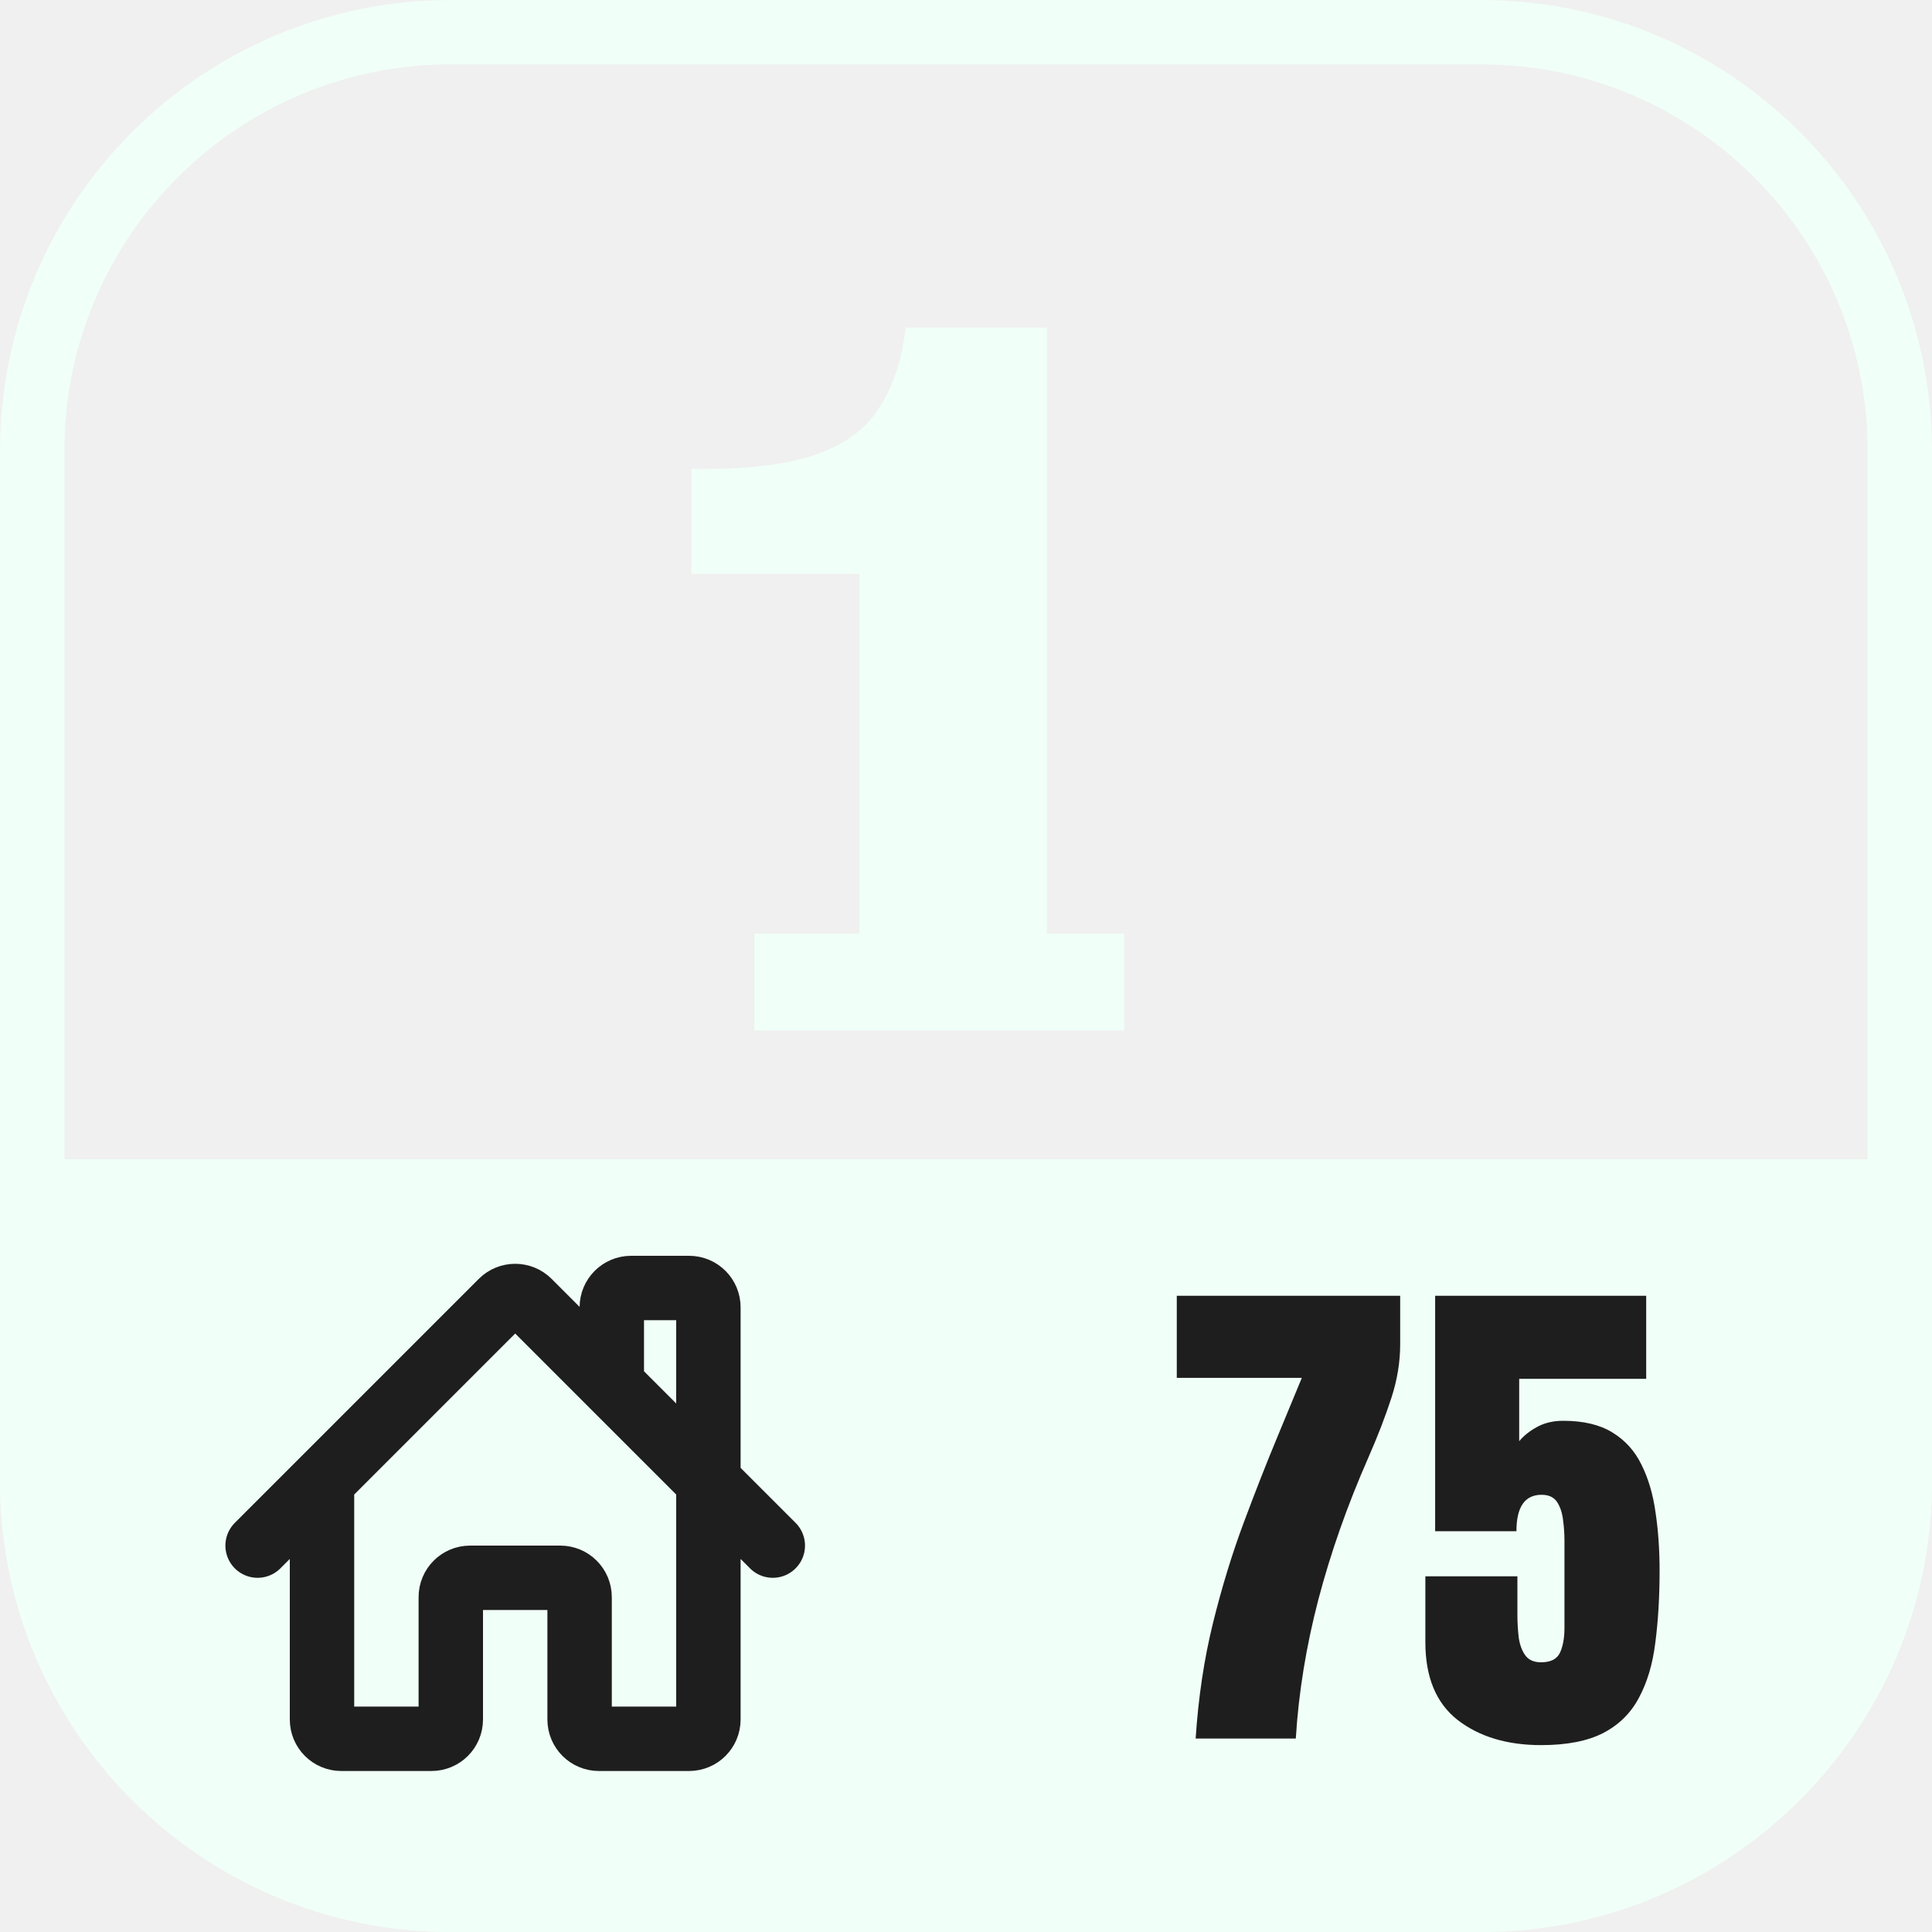
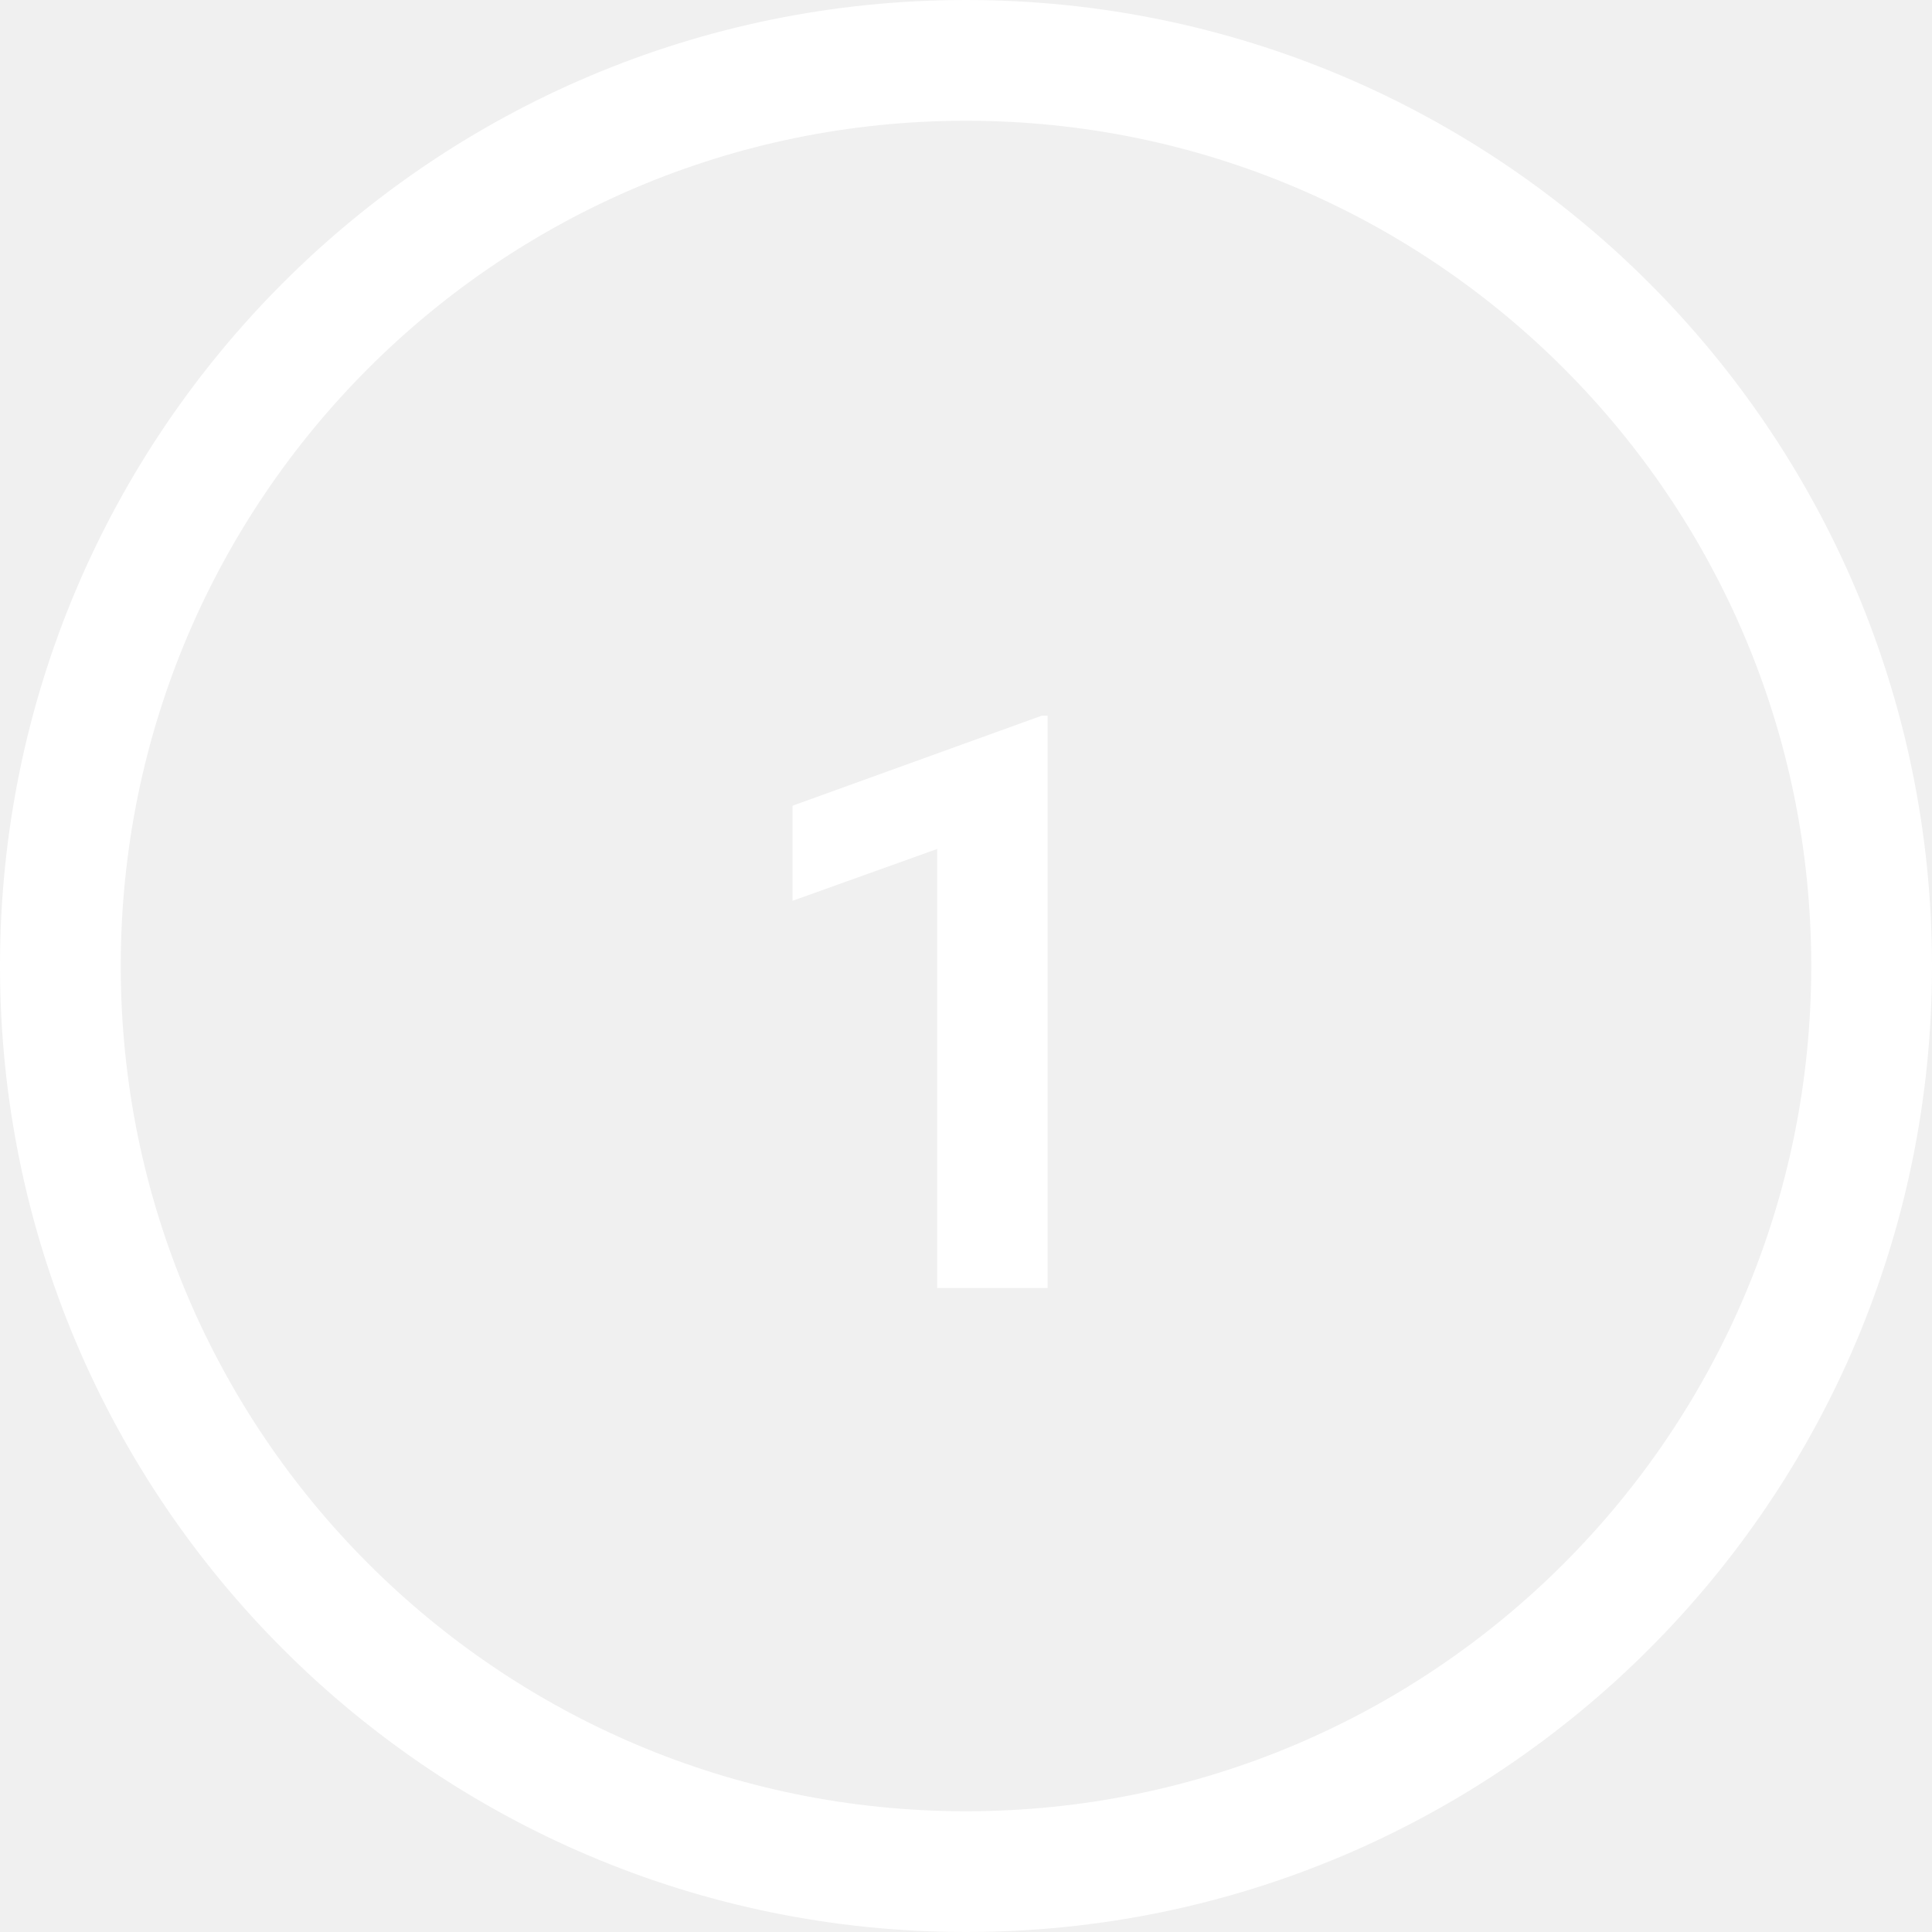
- <svg xmlns="http://www.w3.org/2000/svg" width="30" height="30" viewBox="0 0 30 30" fill="none">
-   <path d="M0 18H30V23C30 26.866 26.866 30 23 30H7C3.134 30 0 26.866 0 23V18Z" fill="#F0FFF7" />
-   <rect x="0.5" y="0.5" width="29" height="29" rx="6.5" stroke="#F0FFF7" />
-   <path d="M11 23V26.7C11 26.866 10.866 27 10.7 27H9.3C9.134 27 9 26.866 9 26.7V24.8C9 24.634 8.866 24.5 8.7 24.5H7.3C7.134 24.5 7 24.634 7 24.8V26.7C7 26.866 6.866 27 6.7 27H5.3C5.134 27 5 26.866 5 26.7V23M11 23L9.5 21.5M11 23L12 24M11 23V21.5V20.3C11 20.134 10.866 20 10.7 20H9.8C9.634 20 9.5 20.134 9.5 20.3V21.5M5 23L7.788 20.212C7.905 20.095 8.095 20.095 8.212 20.212L9.5 21.5M5 23L4 24" stroke="#1E1E1E" stroke-linecap="round" />
-   <path d="M11.712 16V14.496H13.344V8.912H10.736V7.28H10.96C11.707 7.28 12.293 7.2 12.72 7.04C13.147 6.88 13.456 6.645 13.648 6.336C13.851 6.027 13.984 5.648 14.048 5.2L14.064 5.088H16.256V14.496H17.456V16H11.712Z" fill="#F0FFF7" />
-   <path d="M18.566 26.996C18.608 26.355 18.698 25.756 18.836 25.199C18.974 24.642 19.133 24.124 19.312 23.645C19.492 23.163 19.665 22.721 19.832 22.32L20.215 21.395H18.273V20.121H21.742V20.871C21.742 21.147 21.697 21.426 21.605 21.707C21.514 21.988 21.395 22.298 21.246 22.637C20.923 23.371 20.665 24.103 20.473 24.832C20.283 25.559 20.165 26.28 20.121 26.996H18.566ZM23.93 27.098C23.401 27.098 22.969 26.967 22.633 26.707C22.299 26.444 22.133 26.042 22.133 25.5V24.477H23.562V25.066C23.562 25.189 23.569 25.307 23.582 25.422C23.598 25.537 23.631 25.63 23.684 25.703C23.736 25.776 23.818 25.812 23.93 25.812C24.078 25.812 24.176 25.763 24.223 25.664C24.27 25.562 24.293 25.434 24.293 25.277V23.926C24.293 23.814 24.285 23.703 24.27 23.594C24.256 23.484 24.225 23.393 24.176 23.32C24.126 23.247 24.047 23.211 23.938 23.211C23.677 23.211 23.547 23.4 23.547 23.777H22.285V20.121H25.562V21.41H23.59V22.379C23.658 22.296 23.749 22.223 23.863 22.16C23.98 22.095 24.117 22.062 24.273 22.062C24.586 22.062 24.84 22.122 25.035 22.242C25.233 22.362 25.384 22.529 25.488 22.742C25.595 22.956 25.668 23.203 25.707 23.484C25.749 23.766 25.77 24.068 25.77 24.391C25.77 24.805 25.747 25.178 25.703 25.512C25.662 25.842 25.577 26.126 25.449 26.363C25.324 26.6 25.139 26.783 24.895 26.91C24.652 27.035 24.331 27.098 23.93 27.098Z" fill="#1E1E1E" />
+ <svg xmlns="http://www.w3.org/2000/svg" width="24" height="24" viewBox="0 0 24 24" fill="none">
+   <rect x="0.75" y="0.75" width="22.5" height="22.5" rx="11.25" stroke="white" stroke-width="1.5" />
+   <path d="M13.014 16H11.642V10.546L9.845 11.19V10.009L12.94 8.891H13.014V16Z" fill="white" />
</svg>
